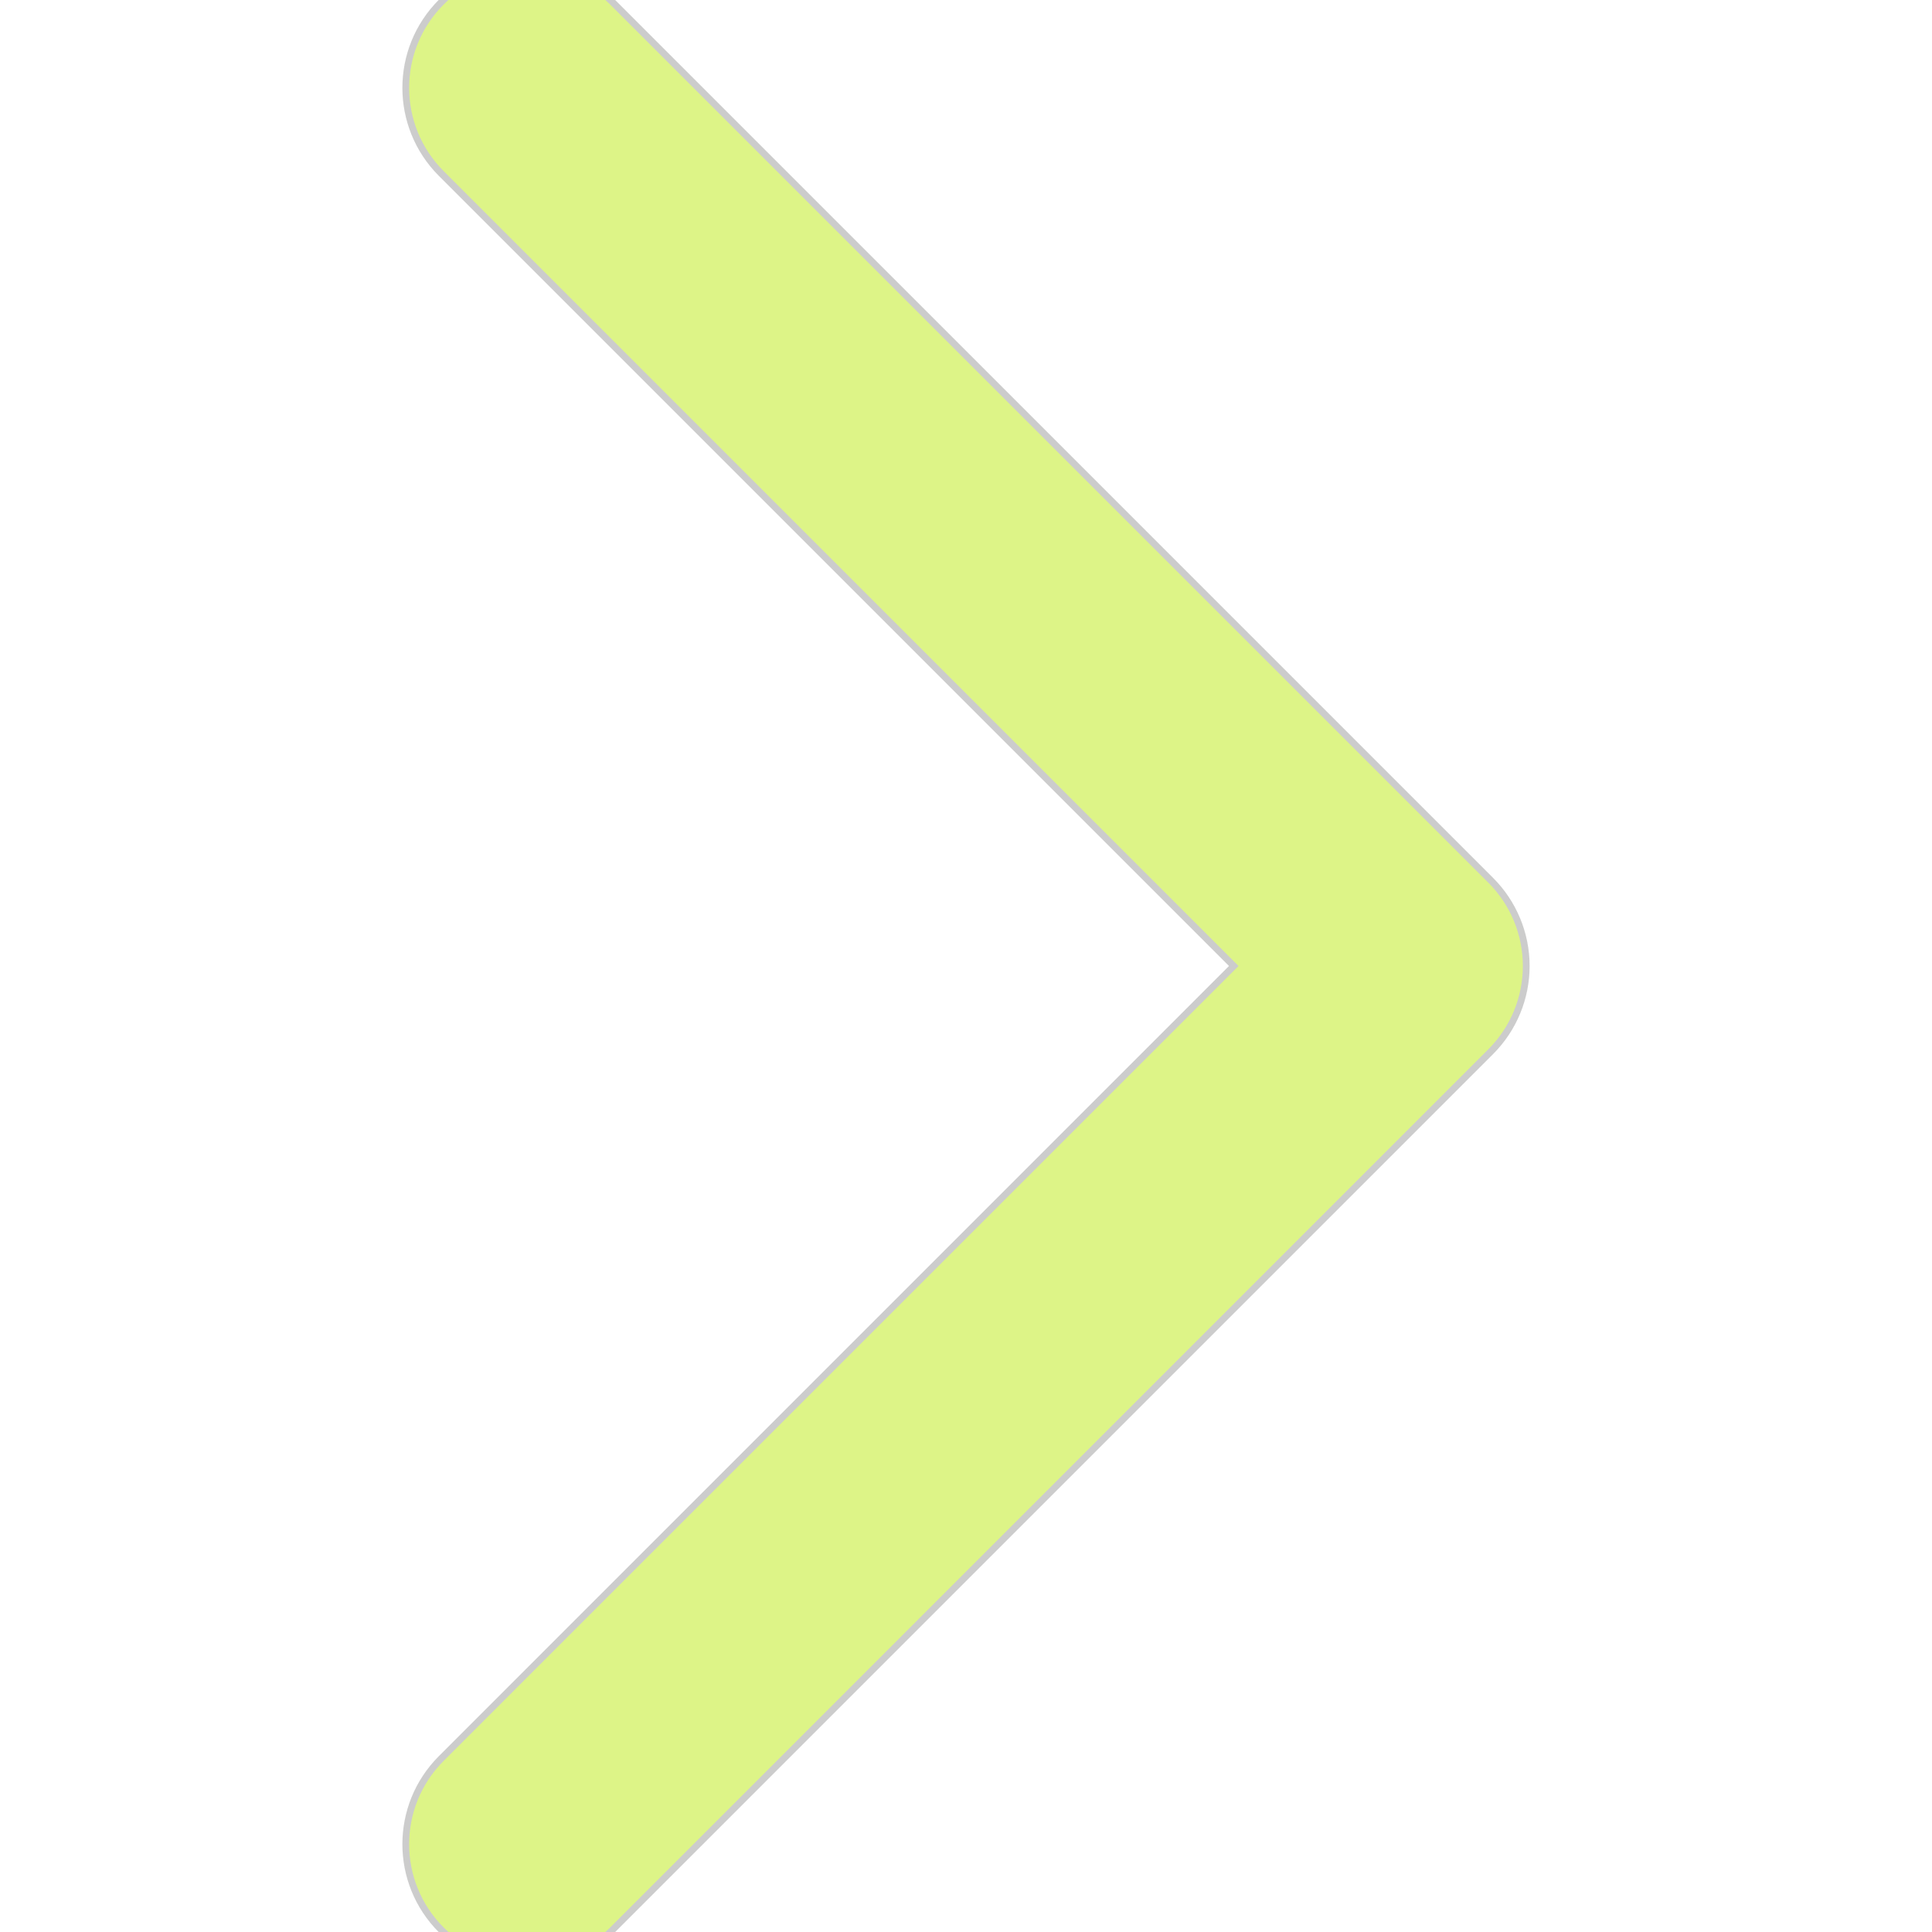
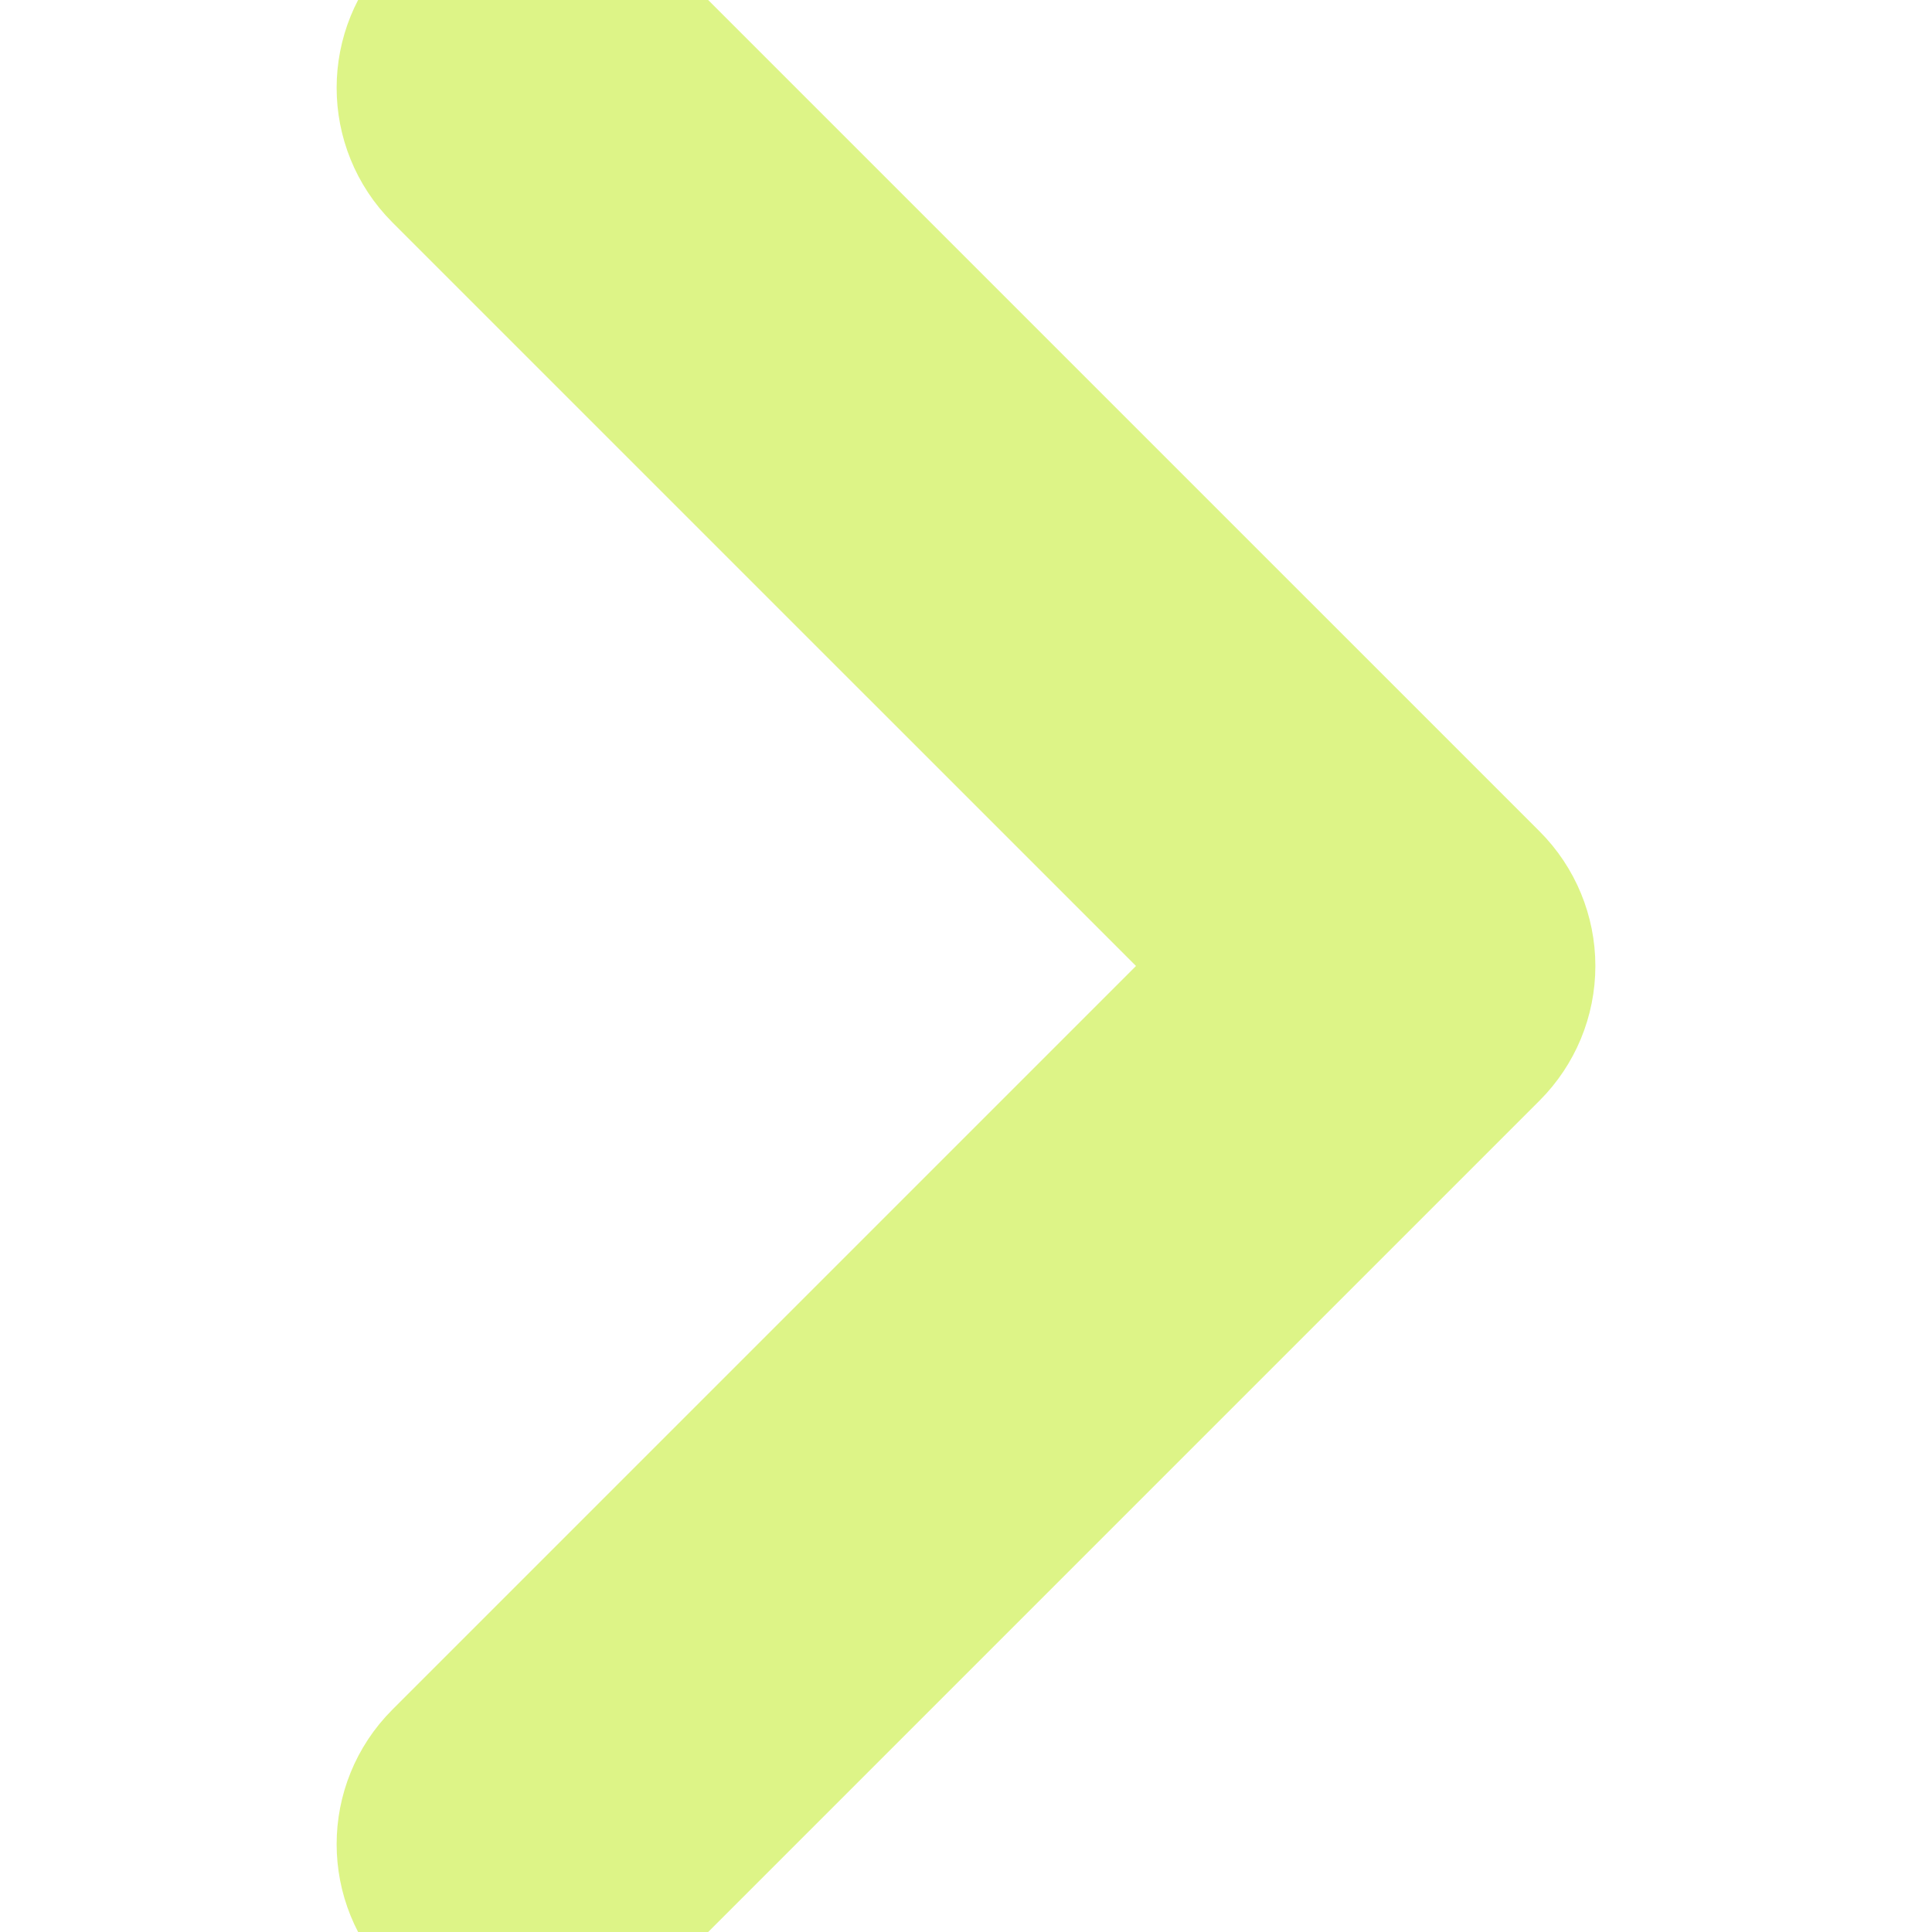
<svg xmlns="http://www.w3.org/2000/svg" fill="#ddf487" height="25px" width="25px" version="1.1" id="Layer_1" viewBox="0 0 330.00 330.00" xml:space="preserve" stroke="#ddf487" stroke-width="10.23">
  <g id="SVGRepo_bgCarrier" stroke-width="0" />
-   <g id="SVGRepo_tracerCarrier" stroke-linecap="round" stroke-linejoin="round" stroke="#CCCCCC" stroke-width="12.54">
+   <g id="SVGRepo_tracerCarrier" stroke-linecap="round" stroke-linejoin="round" stroke="#ddf487" stroke-width="35">
    <path id="XMLID_222_" d="M250.606,154.389l-150-149.996c-5.857-5.858-15.355-5.858-21.213,0.001 c-5.857,5.858-5.857,15.355,0.001,21.213l139.393,139.39L79.393,304.394c-5.857,5.858-5.857,15.355,0.001,21.213 C82.322,328.536,86.161,330,90,330s7.678-1.464,10.607-4.394l149.999-150.004c2.814-2.813,4.394-6.628,4.394-10.606 C255,161.018,253.42,157.202,250.606,154.389z" />
  </g>
  <g id="SVGRepo_iconCarrier">
    <path id="XMLID_222_" d="M250.606,154.389l-150-149.996c-5.857-5.858-15.355-5.858-21.213,0.001 c-5.857,5.858-5.857,15.355,0.001,21.213l139.393,139.39L79.393,304.394c-5.857,5.858-5.857,15.355,0.001,21.213 C82.322,328.536,86.161,330,90,330s7.678-1.464,10.607-4.394l149.999-150.004c2.814-2.813,4.394-6.628,4.394-10.606 C255,161.018,253.42,157.202,250.606,154.389z" />
  </g>
</svg>
